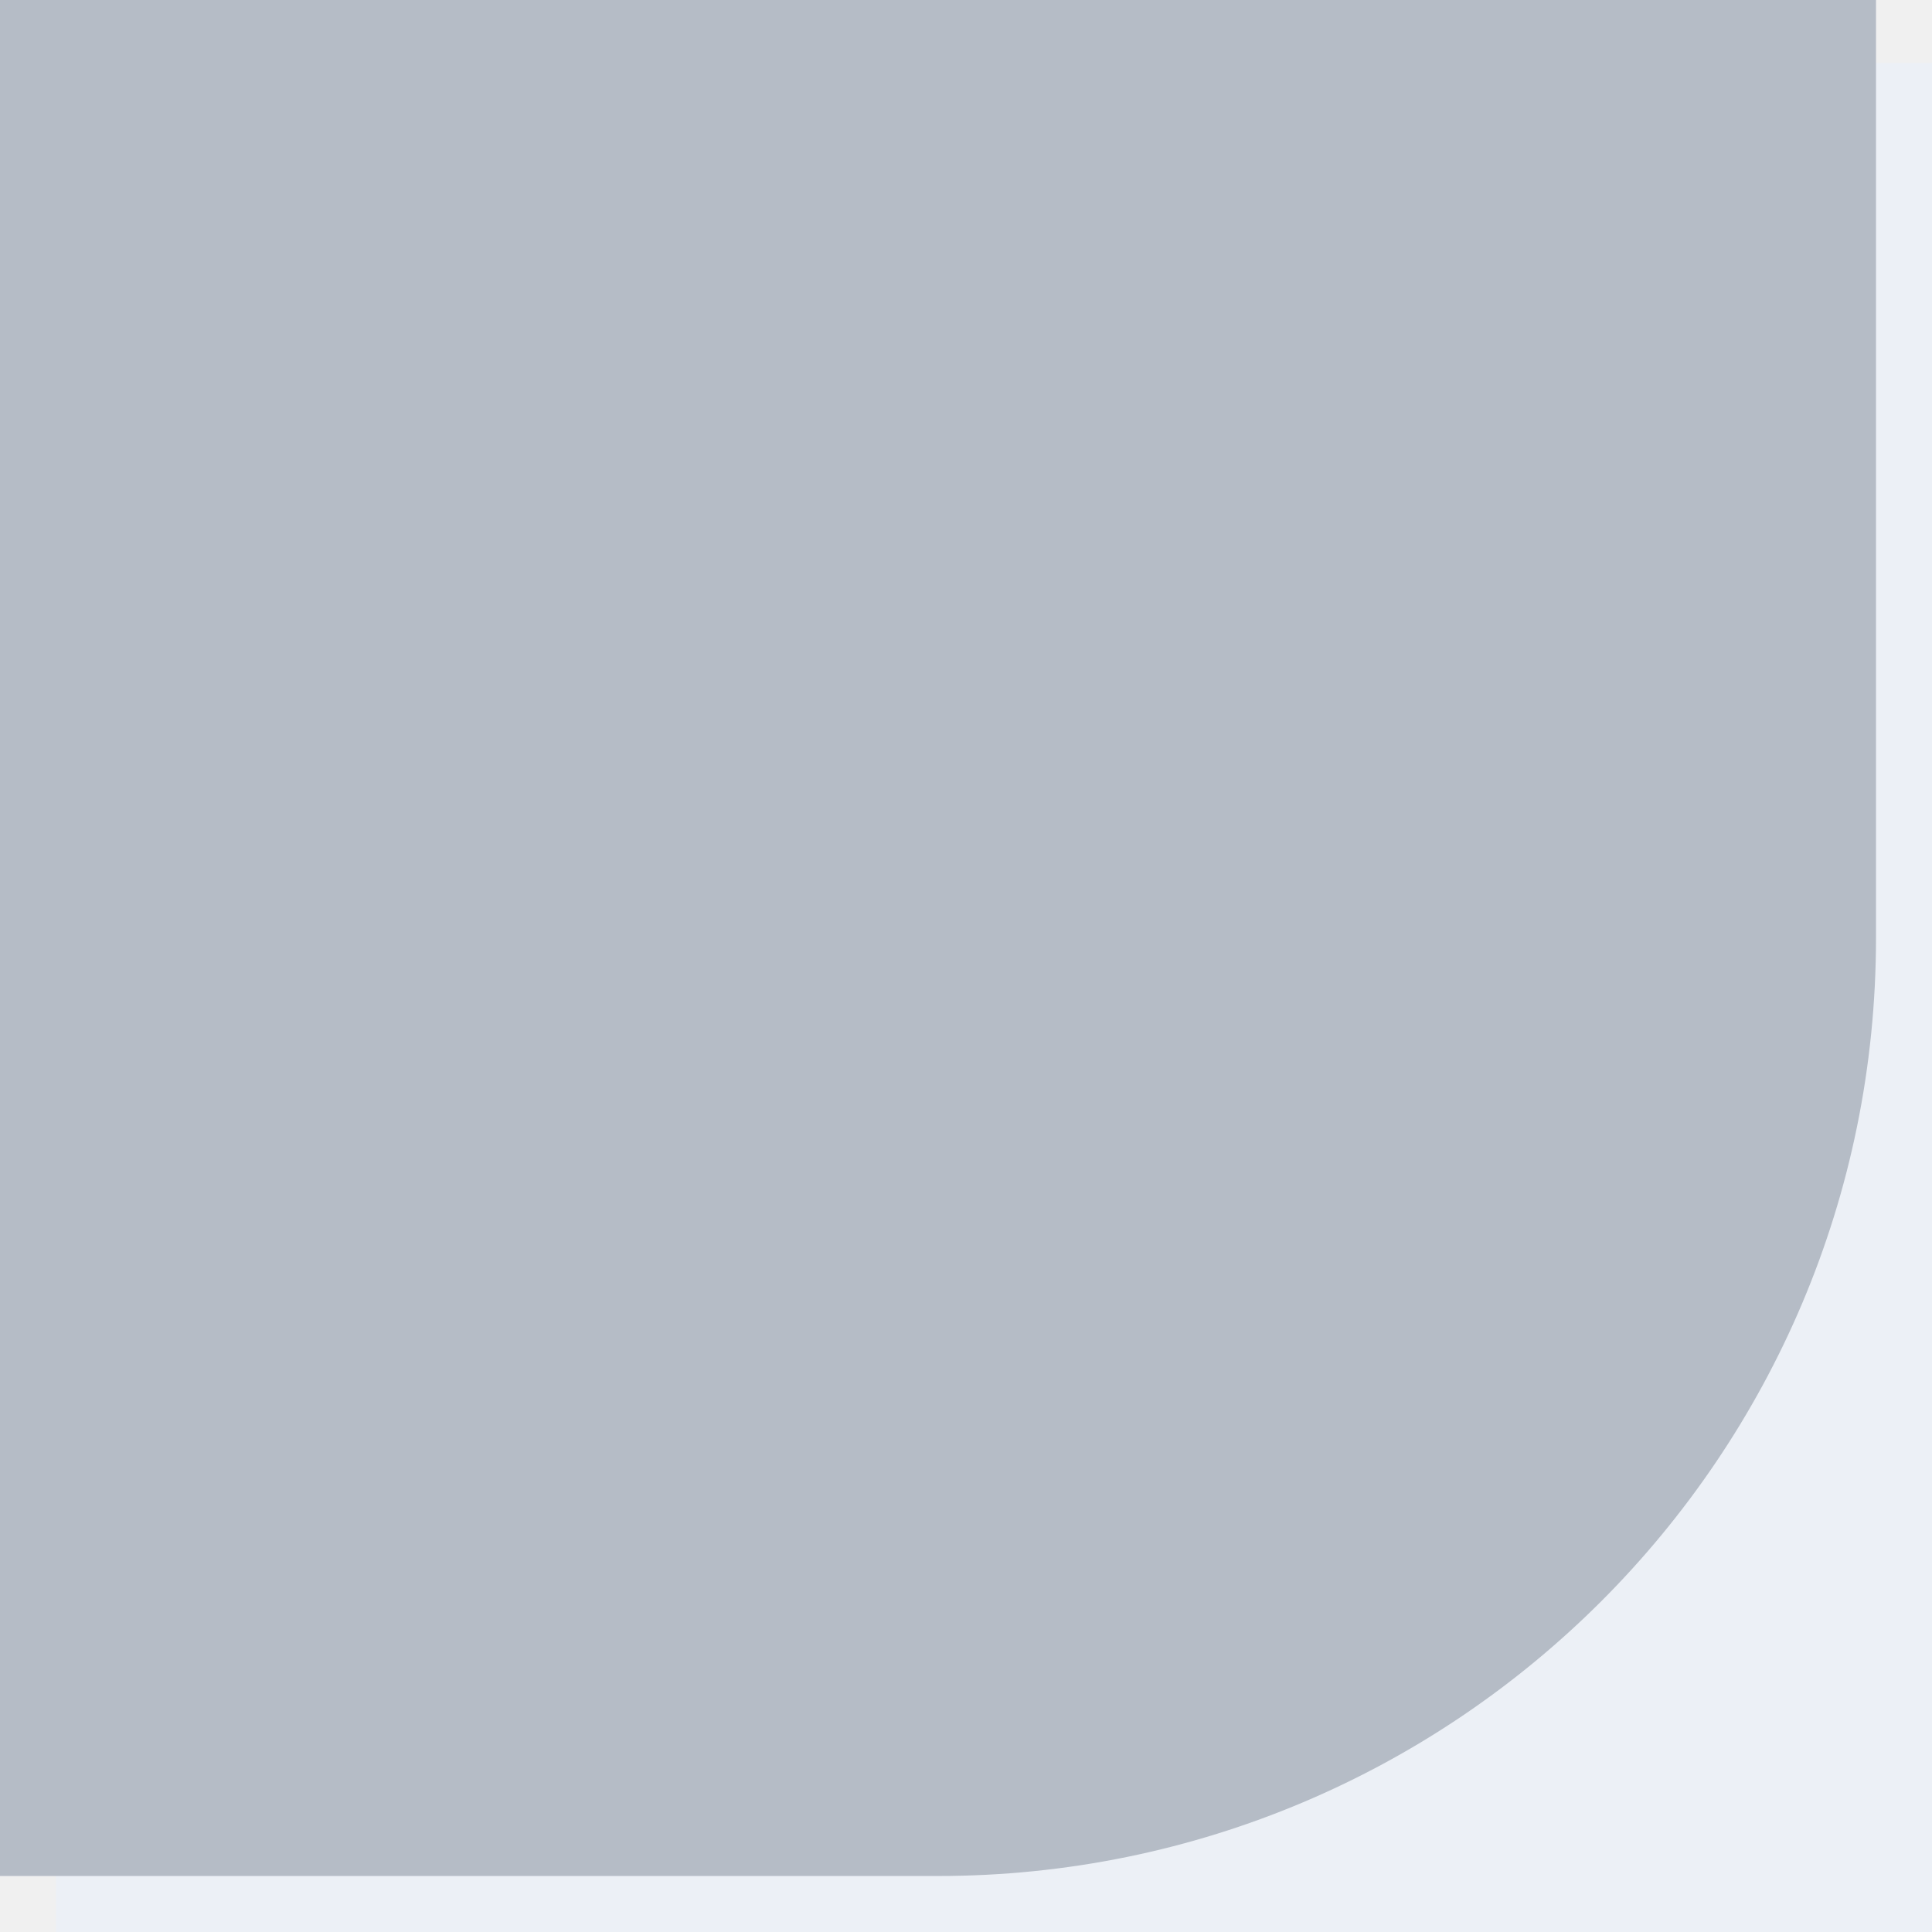
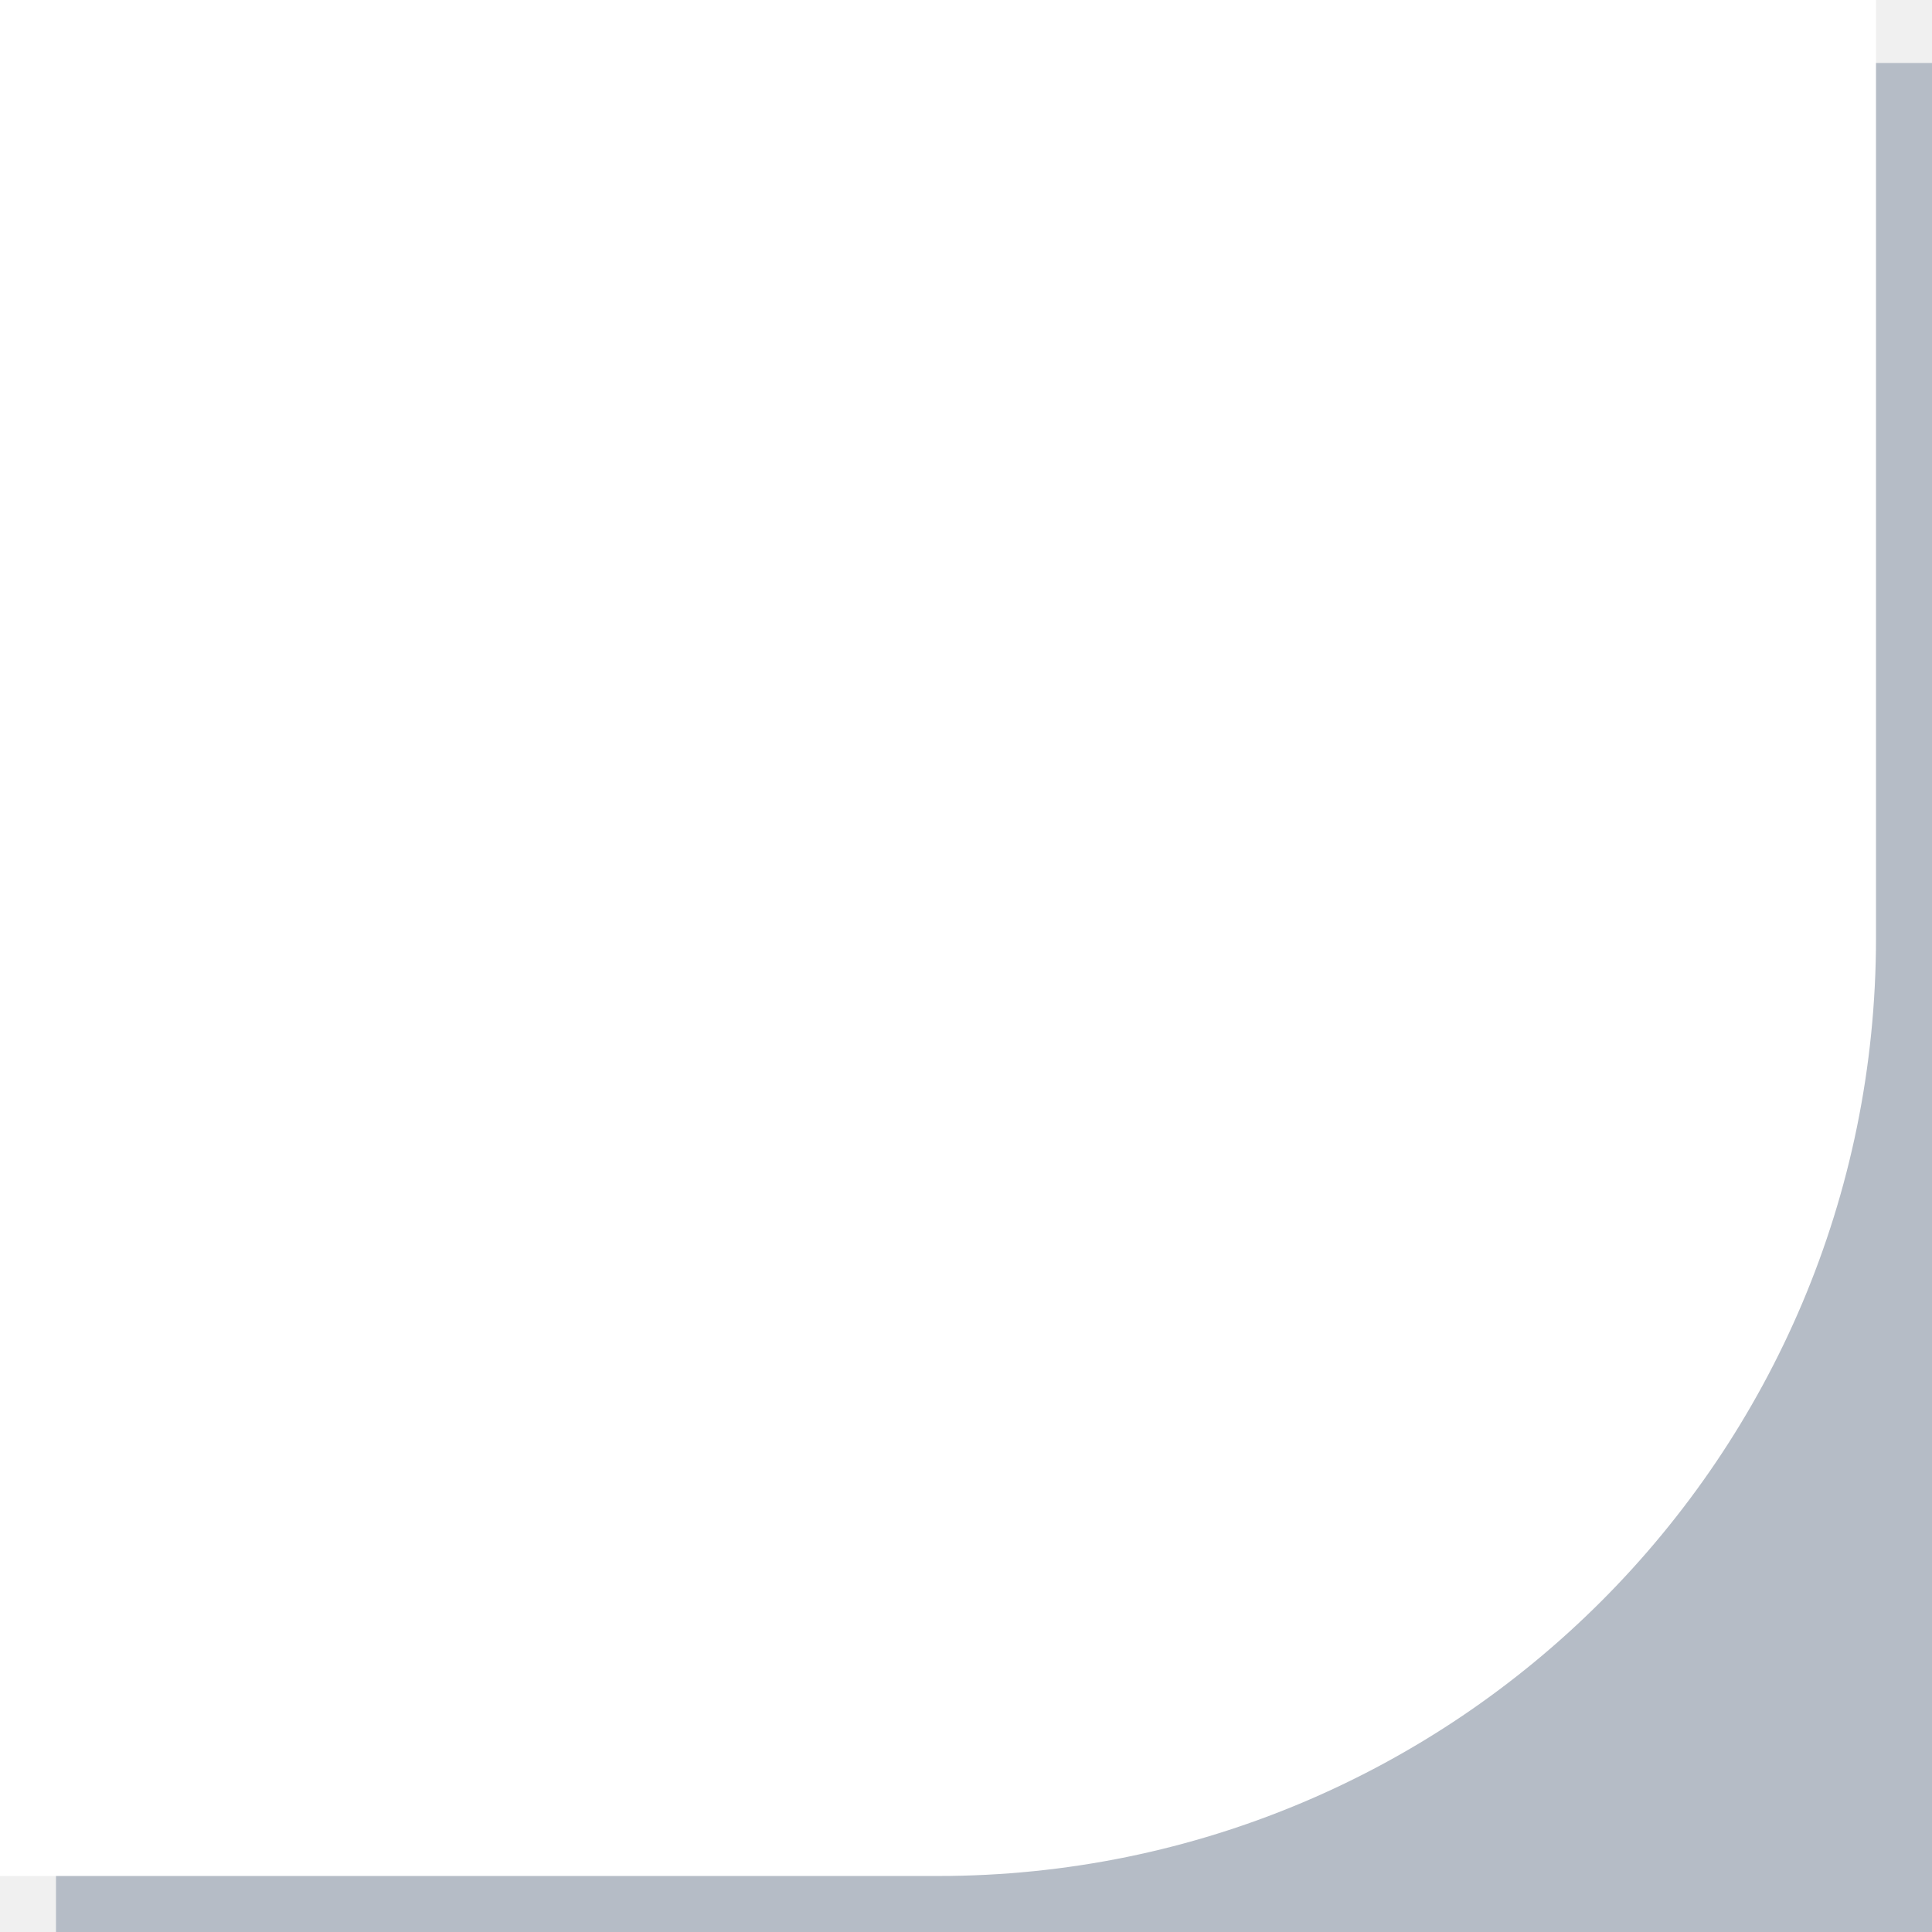
- <svg xmlns="http://www.w3.org/2000/svg" id="Icons" viewBox="0 0 552 552">
-   <defs>
-     <style>
-       .cls-1 {
-         fill: #b5bcc6;
-       }
- 
-       .cls-2 {
-         fill: #ecf0f6;
-       }
-     </style>
-   </defs>
-   <rect class="cls-2" x="16" y="18" width="536" height="534" />
-   <path class="cls-1" d="M0,536V0h536v268c0,148.01-119.99,268-268,268H0Z" />
+ <svg xmlns="http://www.w3.org/2000/svg" width="100%" height="100%" viewBox="0 0 2300 2300" version="1.1" xml:space="preserve" style="fill-rule:evenodd;clip-rule:evenodd;stroke-linejoin:round;stroke-miterlimit:2;">
+   <g transform="matrix(1,0,0,1,-52496.179,-55648.042)">
+     <g id="Page-52" transform="matrix(4.166667,0,0,4.166667,52496.179,55648.042)">
+       <rect x="0" y="0" width="552" height="552" style="fill:none;" />
+       <g id="Logo---color">
+             </g>
+       <g id="Inspiration">
+             </g>
+       <g id="icon-guides">
+             </g>
+       <g id="Dark-BG">
+             </g>
+       <g id="illustration">
+             </g>
+       <g id="Icons">
+         <g transform="matrix(1,0,0,1,0,18)">
+           <rect x="16" y="0" width="536" height="534" style="fill:rgb(181,188,198);" />
+         </g>
+         <path d="M0,536L0,0L536,0L536,268C536,416.012 416.012,536 268,536L0,536Z" style="fill:white;fill-rule:nonzero;" />
+       </g>
+     </g>
+   </g>
</svg>
